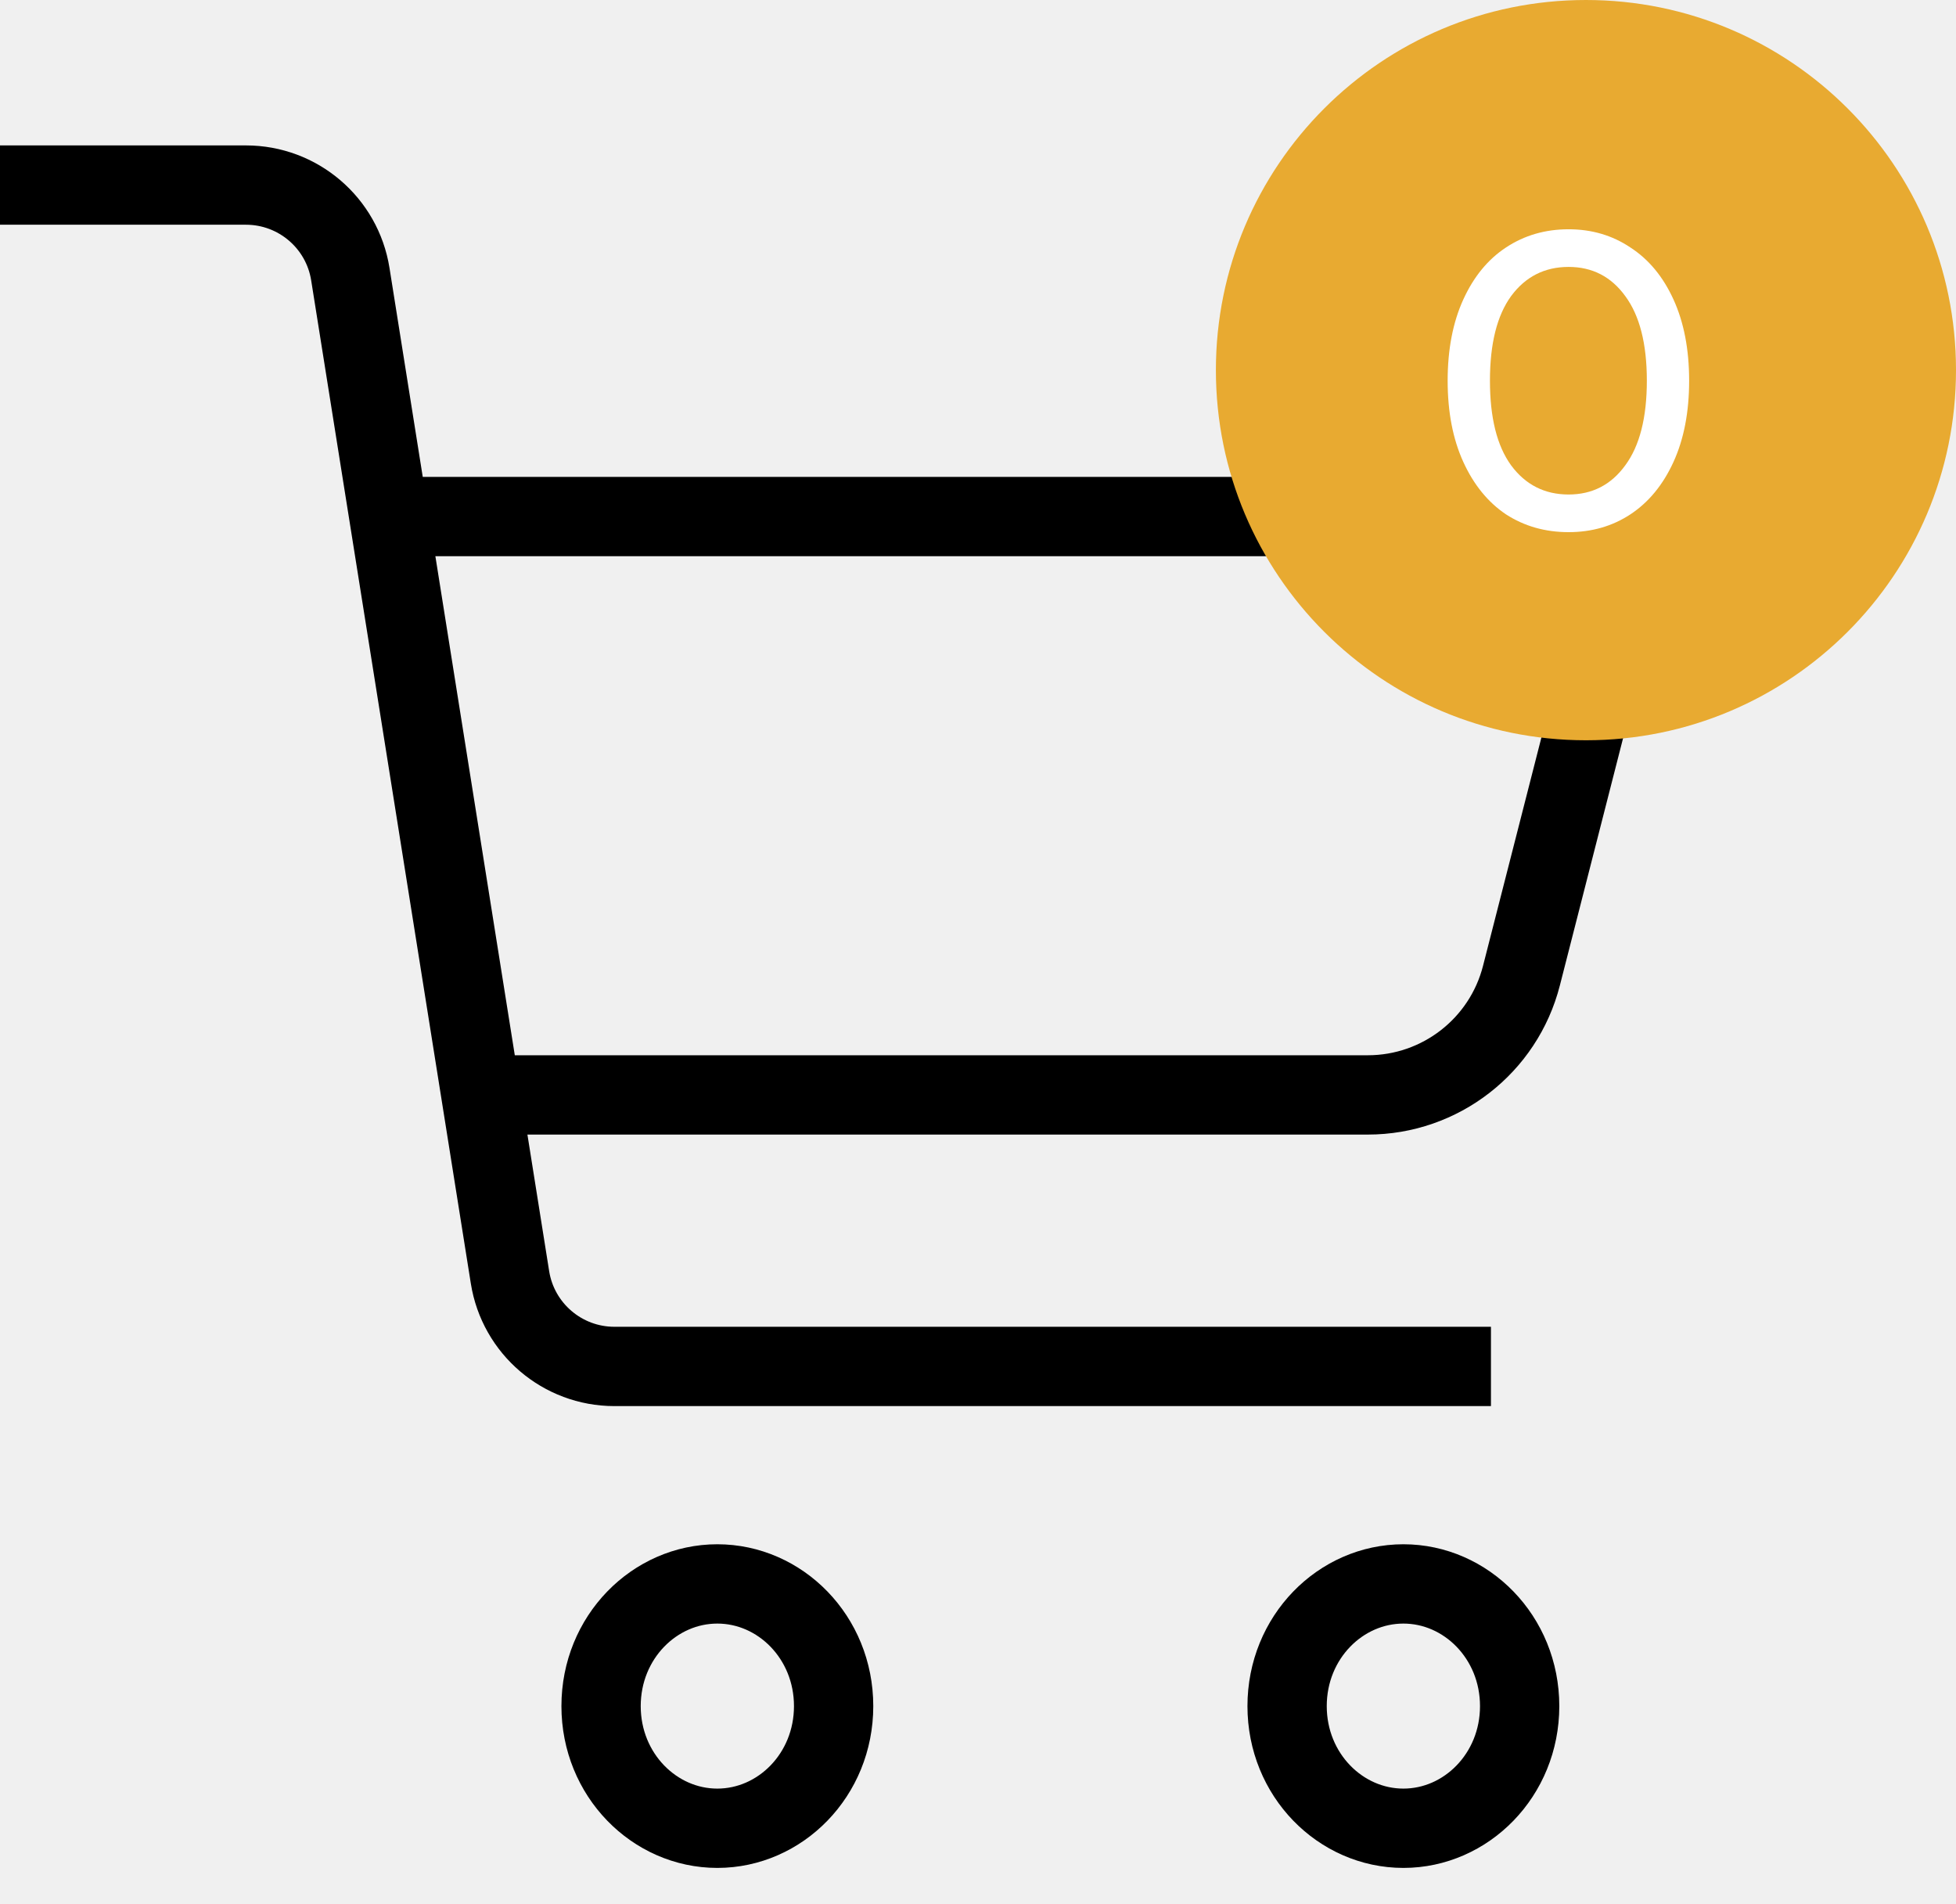
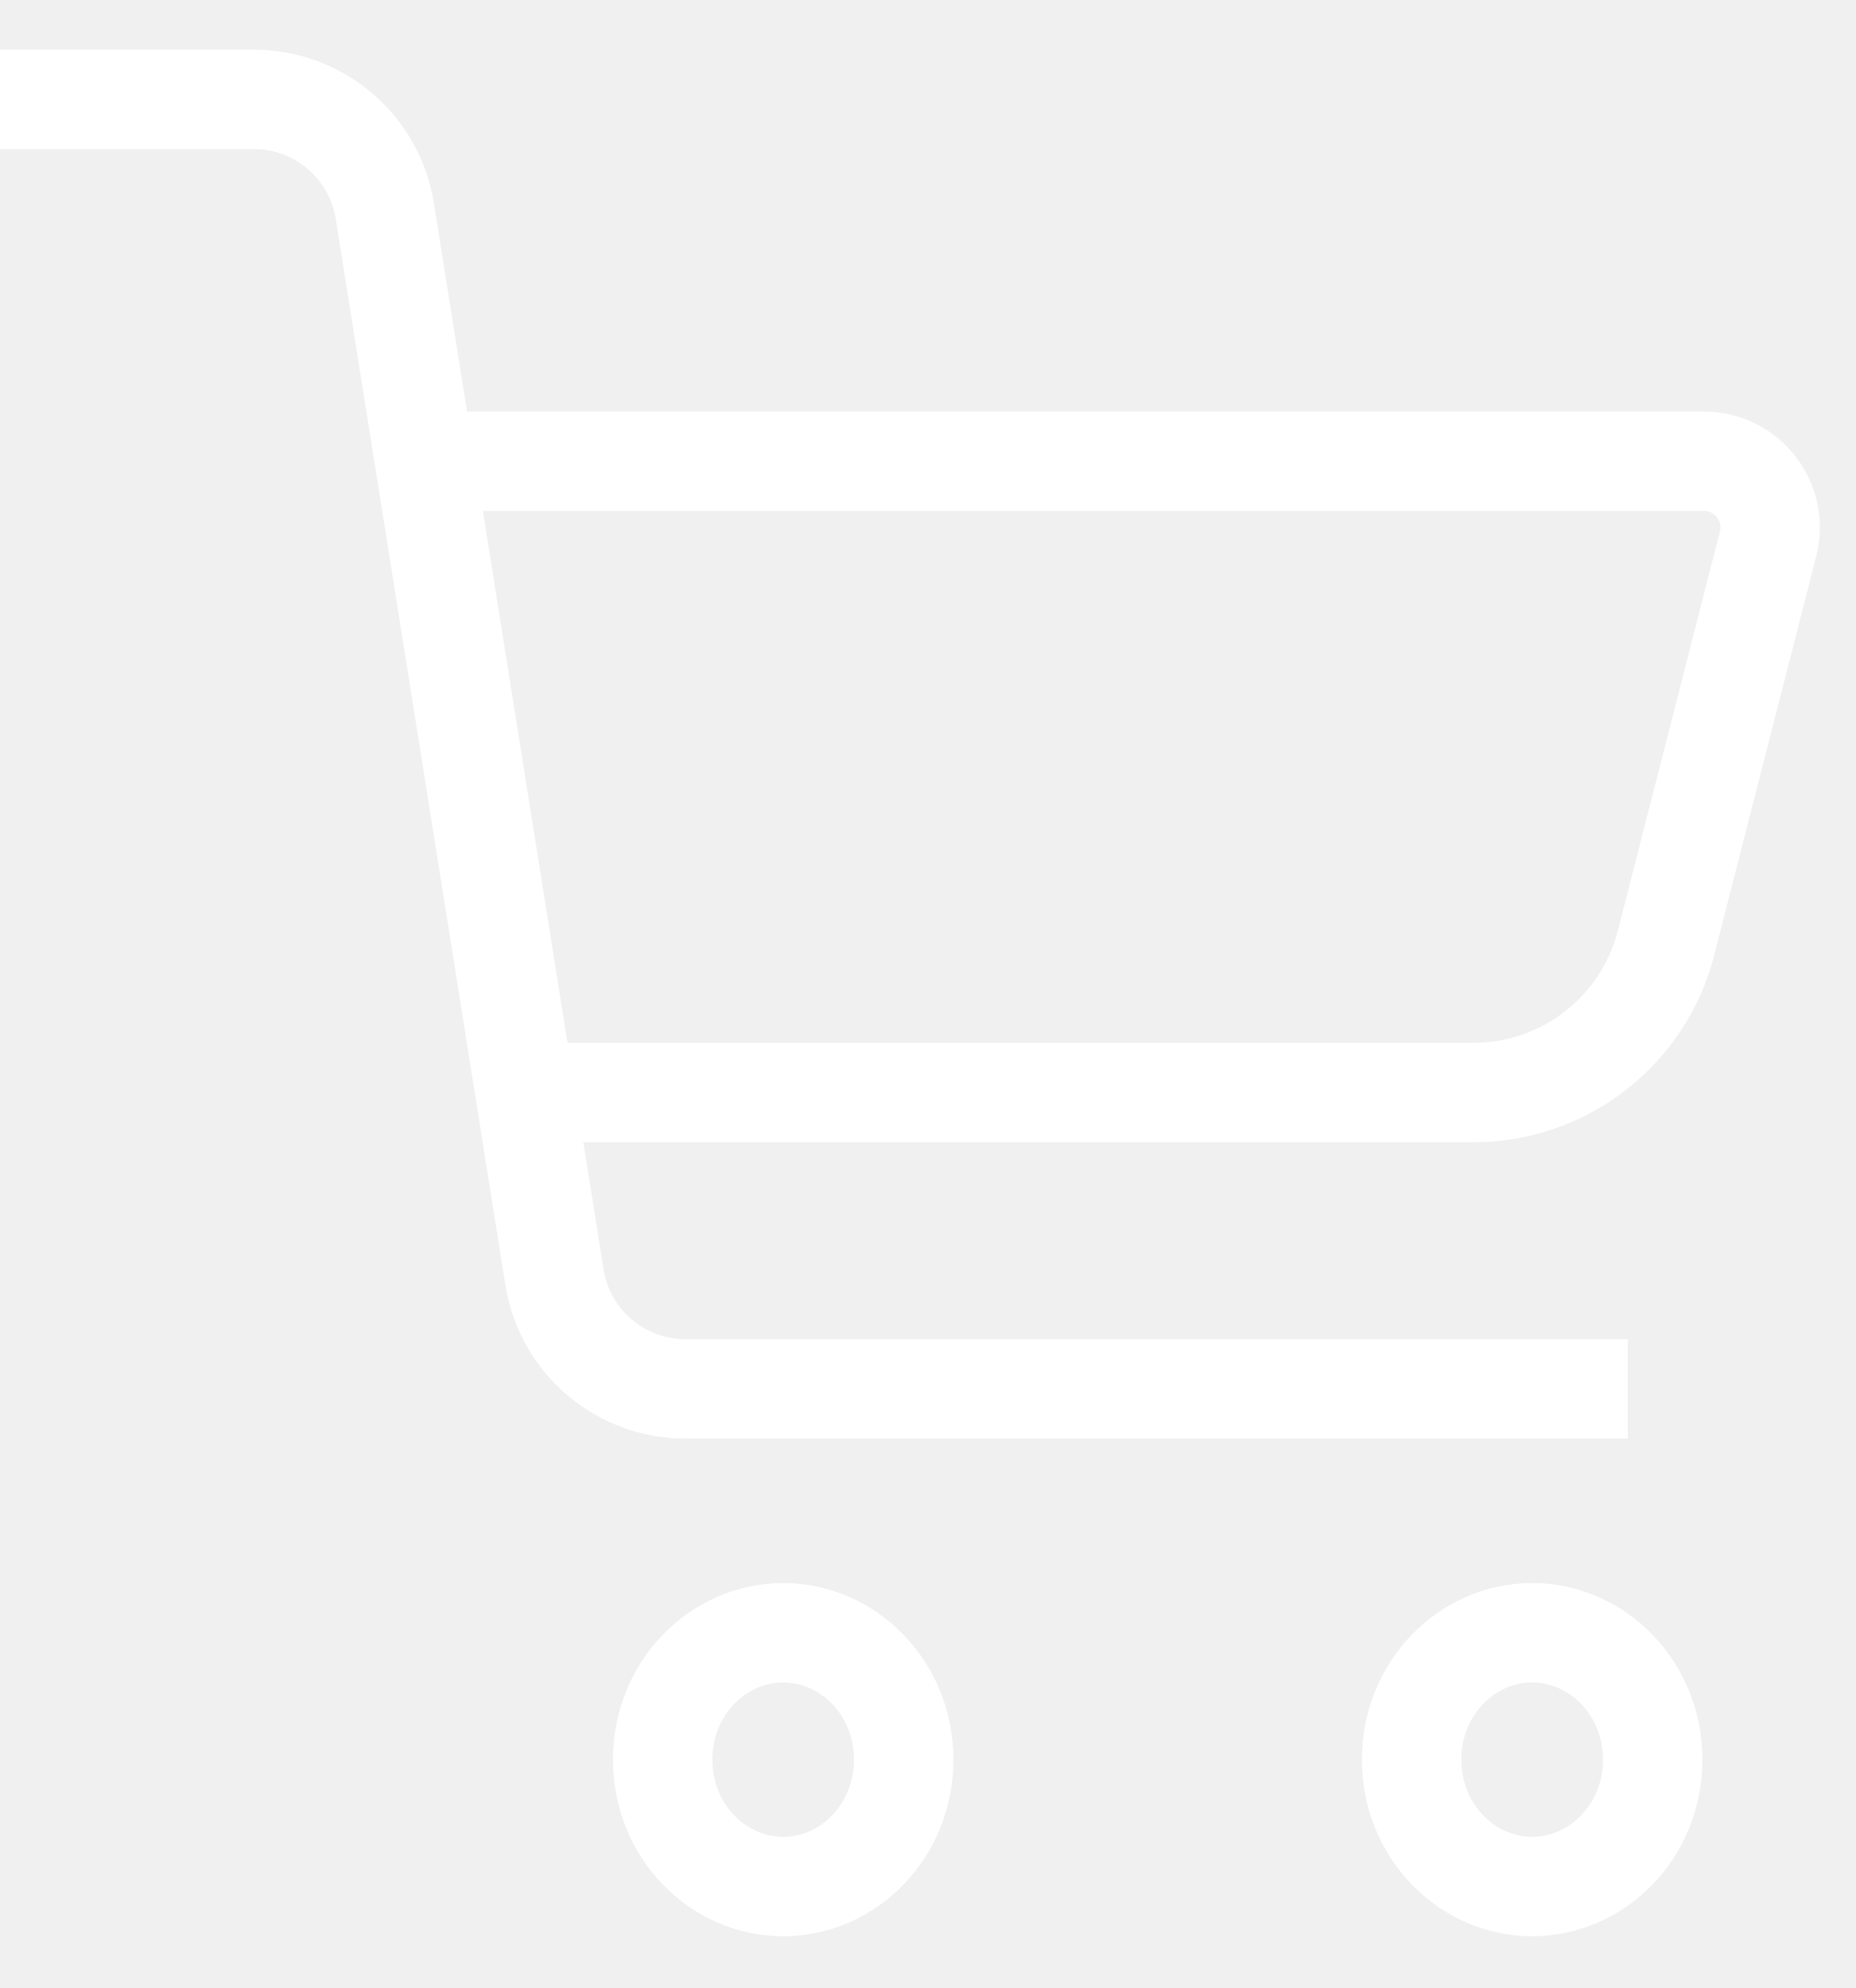
- <svg xmlns="http://www.w3.org/2000/svg" width="37" height="36" viewBox="0 0 37 36" fill="none">
-   <path d="M7.13 9.769H29.712C30.365 9.769 30.843 10.384 30.681 11.017L28.78 18.451C28.441 19.779 27.244 20.707 25.874 20.707H9.025M0 3.5H4.652C5.635 3.5 6.473 4.214 6.627 5.185L9.647 24.156C9.801 25.127 10.639 25.842 11.622 25.842H28.203" stroke="black" stroke-width="1.5" />
-   <path d="M15.769 32.266C15.769 33.568 14.758 34.576 13.569 34.576C12.381 34.576 11.37 33.568 11.37 32.266C11.37 30.963 12.381 29.955 13.569 29.955C14.758 29.955 15.769 30.963 15.769 32.266Z" stroke="black" stroke-width="1.5" />
-   <path d="M28.746 32.266C28.746 33.568 27.735 34.576 26.547 34.576C25.358 34.576 24.347 33.568 24.347 32.266C24.347 30.963 25.358 29.955 26.547 29.955C27.735 29.955 28.746 30.963 28.746 32.266Z" stroke="black" stroke-width="1.5" />
-   <circle cx="30" cy="7" r="7" fill="#E8AA31" />
-   <path d="M29.672 10.064C29.229 10.064 28.835 9.952 28.488 9.728C28.147 9.499 27.877 9.168 27.68 8.736C27.483 8.304 27.384 7.792 27.384 7.2C27.384 6.608 27.483 6.096 27.68 5.664C27.877 5.232 28.147 4.904 28.488 4.68C28.835 4.451 29.229 4.336 29.672 4.336C30.109 4.336 30.499 4.451 30.84 4.68C31.187 4.904 31.459 5.232 31.656 5.664C31.853 6.096 31.952 6.608 31.952 7.2C31.952 7.792 31.853 8.304 31.656 8.736C31.459 9.168 31.187 9.499 30.84 9.728C30.499 9.952 30.109 10.064 29.672 10.064ZM29.672 9.352C30.12 9.352 30.477 9.168 30.744 8.8C31.016 8.432 31.152 7.899 31.152 7.2C31.152 6.501 31.016 5.968 30.744 5.6C30.477 5.232 30.12 5.048 29.672 5.048C29.219 5.048 28.856 5.232 28.584 5.6C28.317 5.968 28.184 6.501 28.184 7.2C28.184 7.899 28.317 8.432 28.584 8.8C28.856 9.168 29.219 9.352 29.672 9.352Z" fill="white" />
+ <svg xmlns="http://www.w3.org/2000/svg" width="28" height="30" viewBox="0 0 28 30" fill="none">
+   <path d="M6.21 6.96H25.712C26.365 6.96 26.843 7.575 26.681 8.208L25.141 14.23C24.801 15.558 23.605 16.487 22.235 16.487H7.861M0 1.5H3.832C4.815 1.5 5.652 2.214 5.807 3.185L8.367 19.273C8.522 20.244 9.359 20.959 10.342 20.959H24.564" stroke="white" stroke-width="1.5" />
+   <path d="M13.637 26.554C13.637 27.638 12.797 28.469 11.819 28.469C10.84 28.469 10 27.638 10 26.554C10 25.47 10.84 24.639 11.819 24.639C12.797 24.639 13.637 25.47 13.637 26.554Z" stroke="white" stroke-width="1.5" />
+   <path d="M24.94 26.554C24.94 27.638 24.1 28.469 23.121 28.469C22.142 28.469 21.302 27.638 21.302 26.554C21.302 25.47 22.142 24.639 23.121 24.639C24.1 24.639 24.94 25.47 24.94 26.554Z" stroke="white" stroke-width="1.5" />
</svg>
